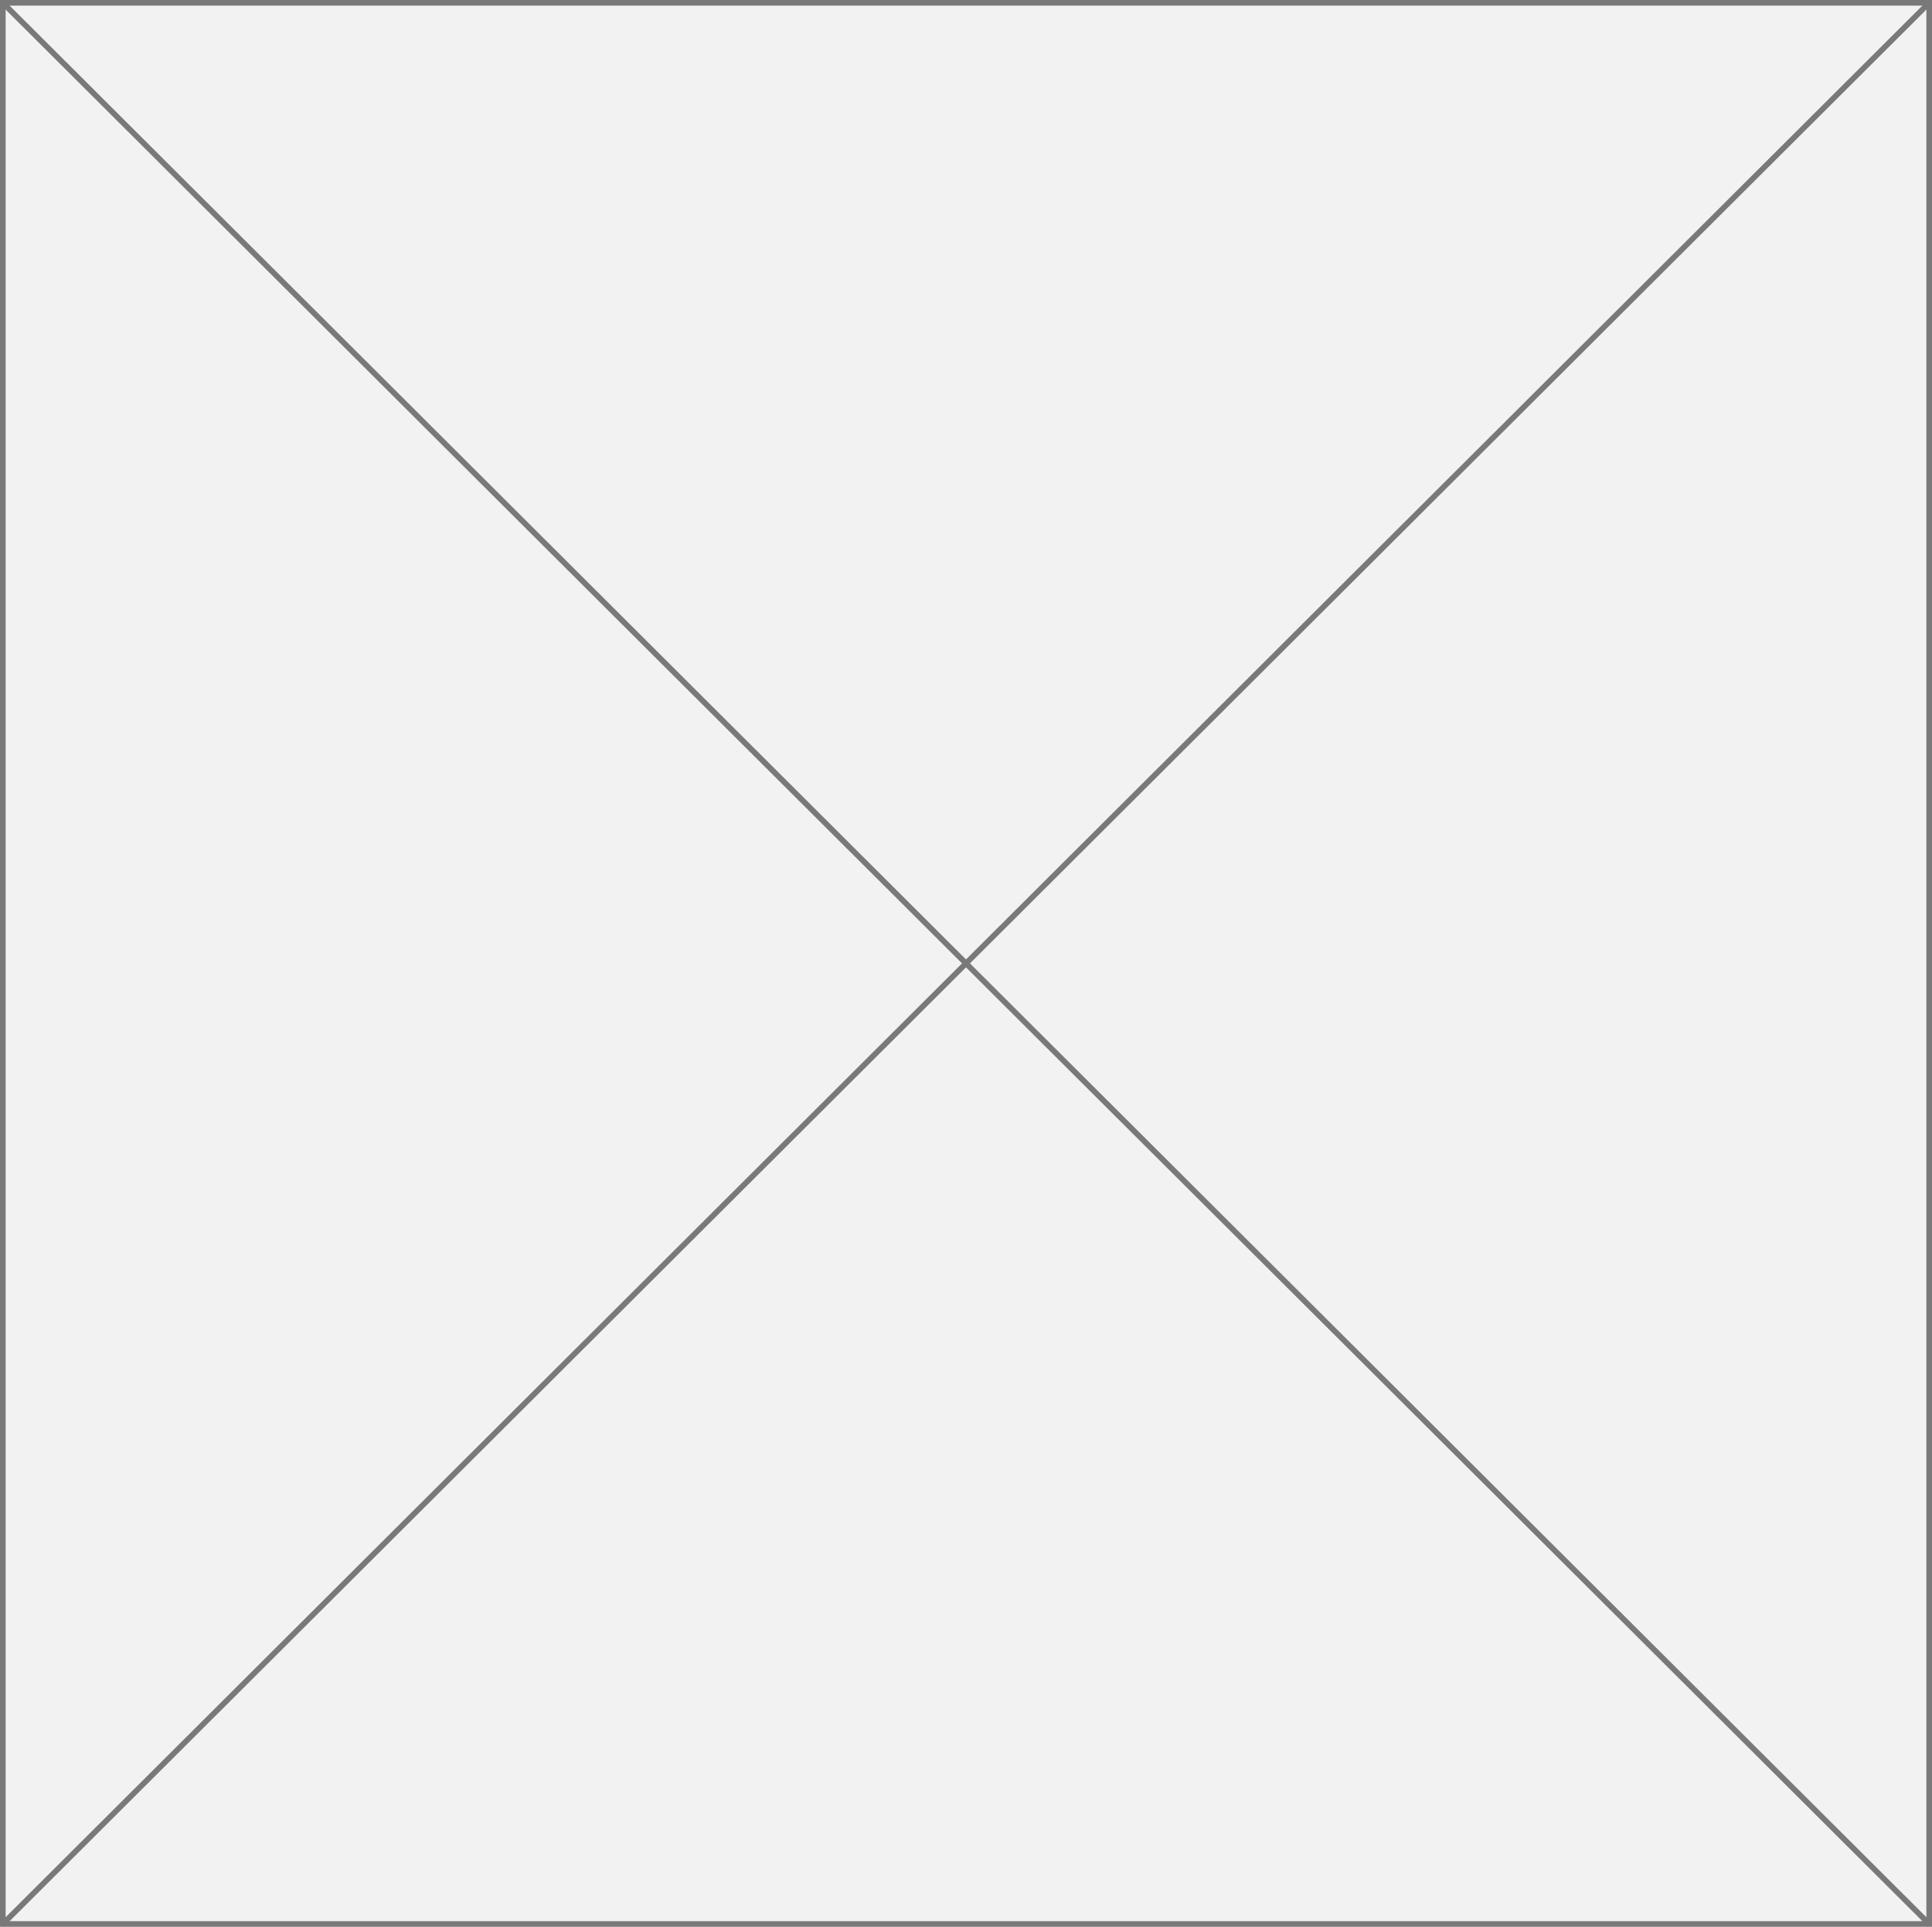
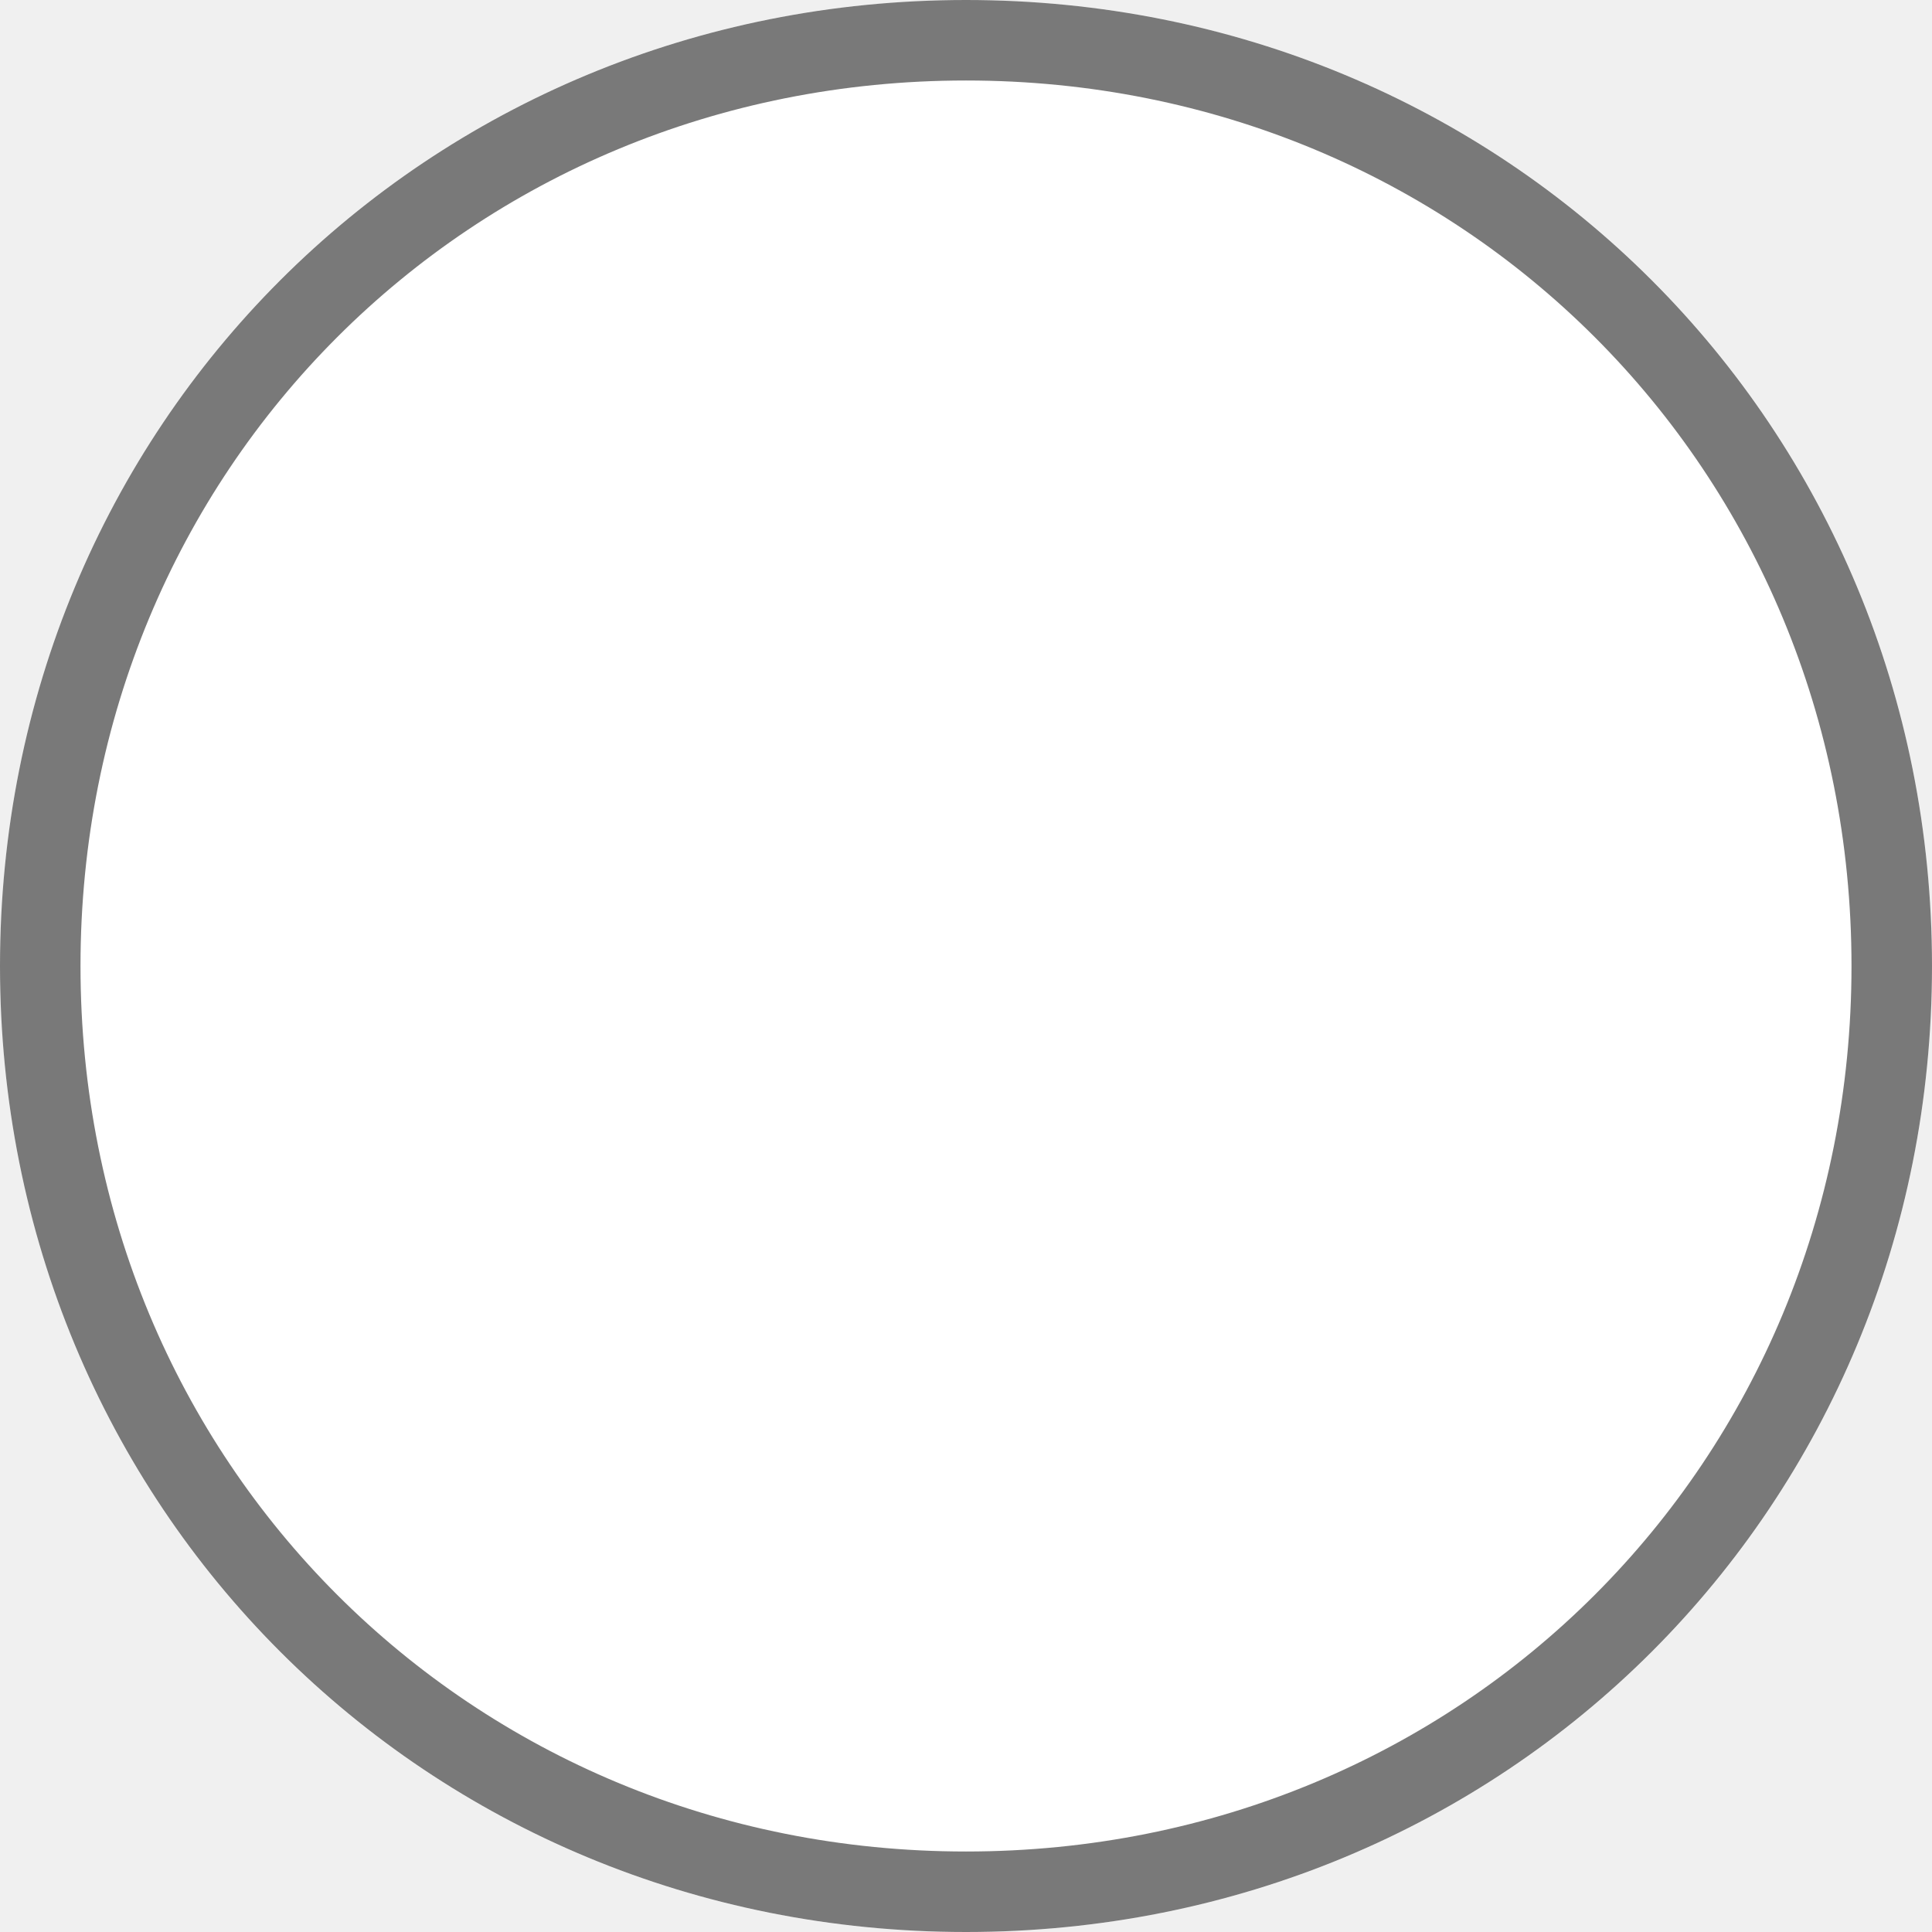
- <svg xmlns="http://www.w3.org/2000/svg" version="1.1" width="343px" height="342px">
-   <g transform="matrix(1 0 0 1 -51 -802 )">
-     <path d="M 51.5 802.5  L 393.5 802.5  L 393.5 1143.5  L 51.5 1143.5  L 51.5 802.5  Z " fill-rule="nonzero" fill="#f2f2f2" stroke="none" />
-     <path d="M 51.5 802.5  L 393.5 802.5  L 393.5 1143.5  L 51.5 1143.5  L 51.5 802.5  Z " stroke-width="1" stroke="#797979" fill="none" />
-     <path d="M 51.355 802.354  L 393.645 1143.646  M 393.645 802.354  L 51.355 1143.646  " stroke-width="1" stroke="#797979" fill="none" />
-   </g>
+ <svg xmlns="http://www.w3.org/2000/svg" version="1.1" width="24px" height="24px" viewBox="832 149  24 24">
+   <path d="M 844 149  C 850.72 149  856 154.28  856 161  C 856 167.72  850.72 173  844 173  C 837.28 173  832 167.72  832 161  C 832 154.28  837.28 149  844 149  Z " fill-rule="nonzero" fill="#ffffff" stroke="none" />
+   <path d="M 844 149.5  C 850.44 149.5  855.5 154.56  855.5 161  C 855.5 167.44  850.44 172.5  844 172.5  C 837.56 172.5  832.5 167.44  832.5 161  C 832.5 154.56  837.56 149.5  844 149.5  Z " stroke-width="1" stroke="#797979" fill="none" />
</svg>
